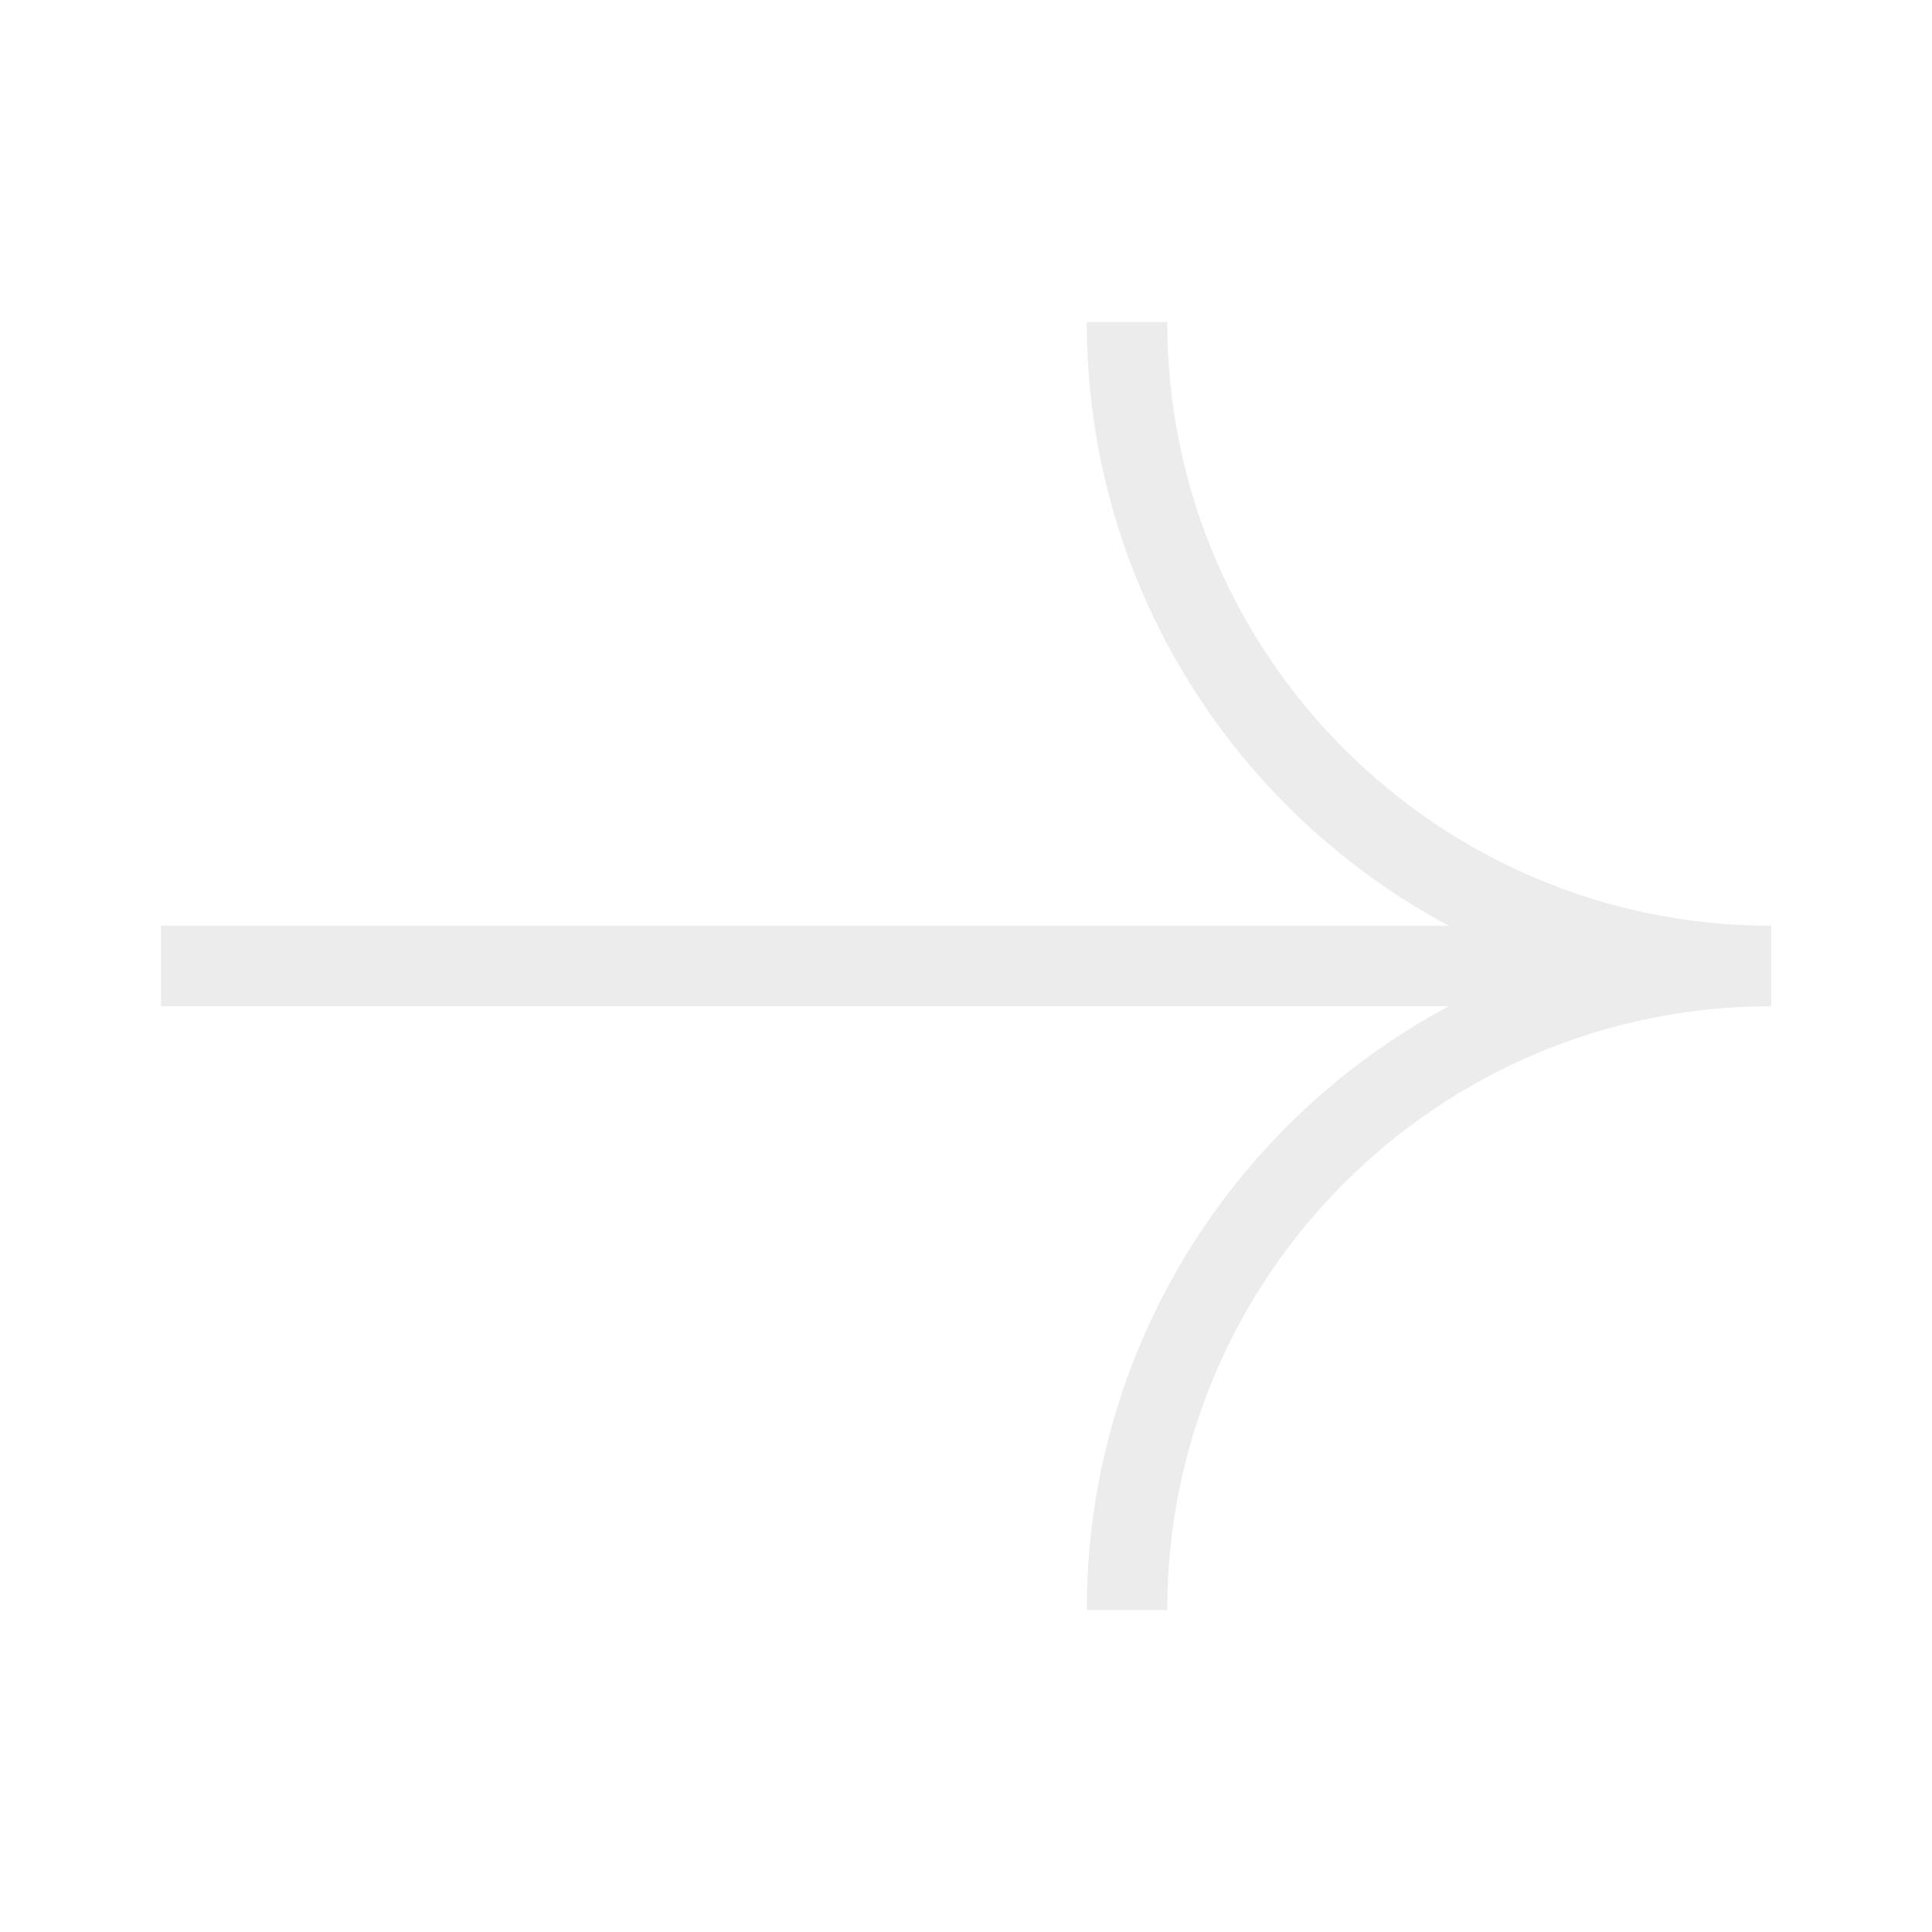
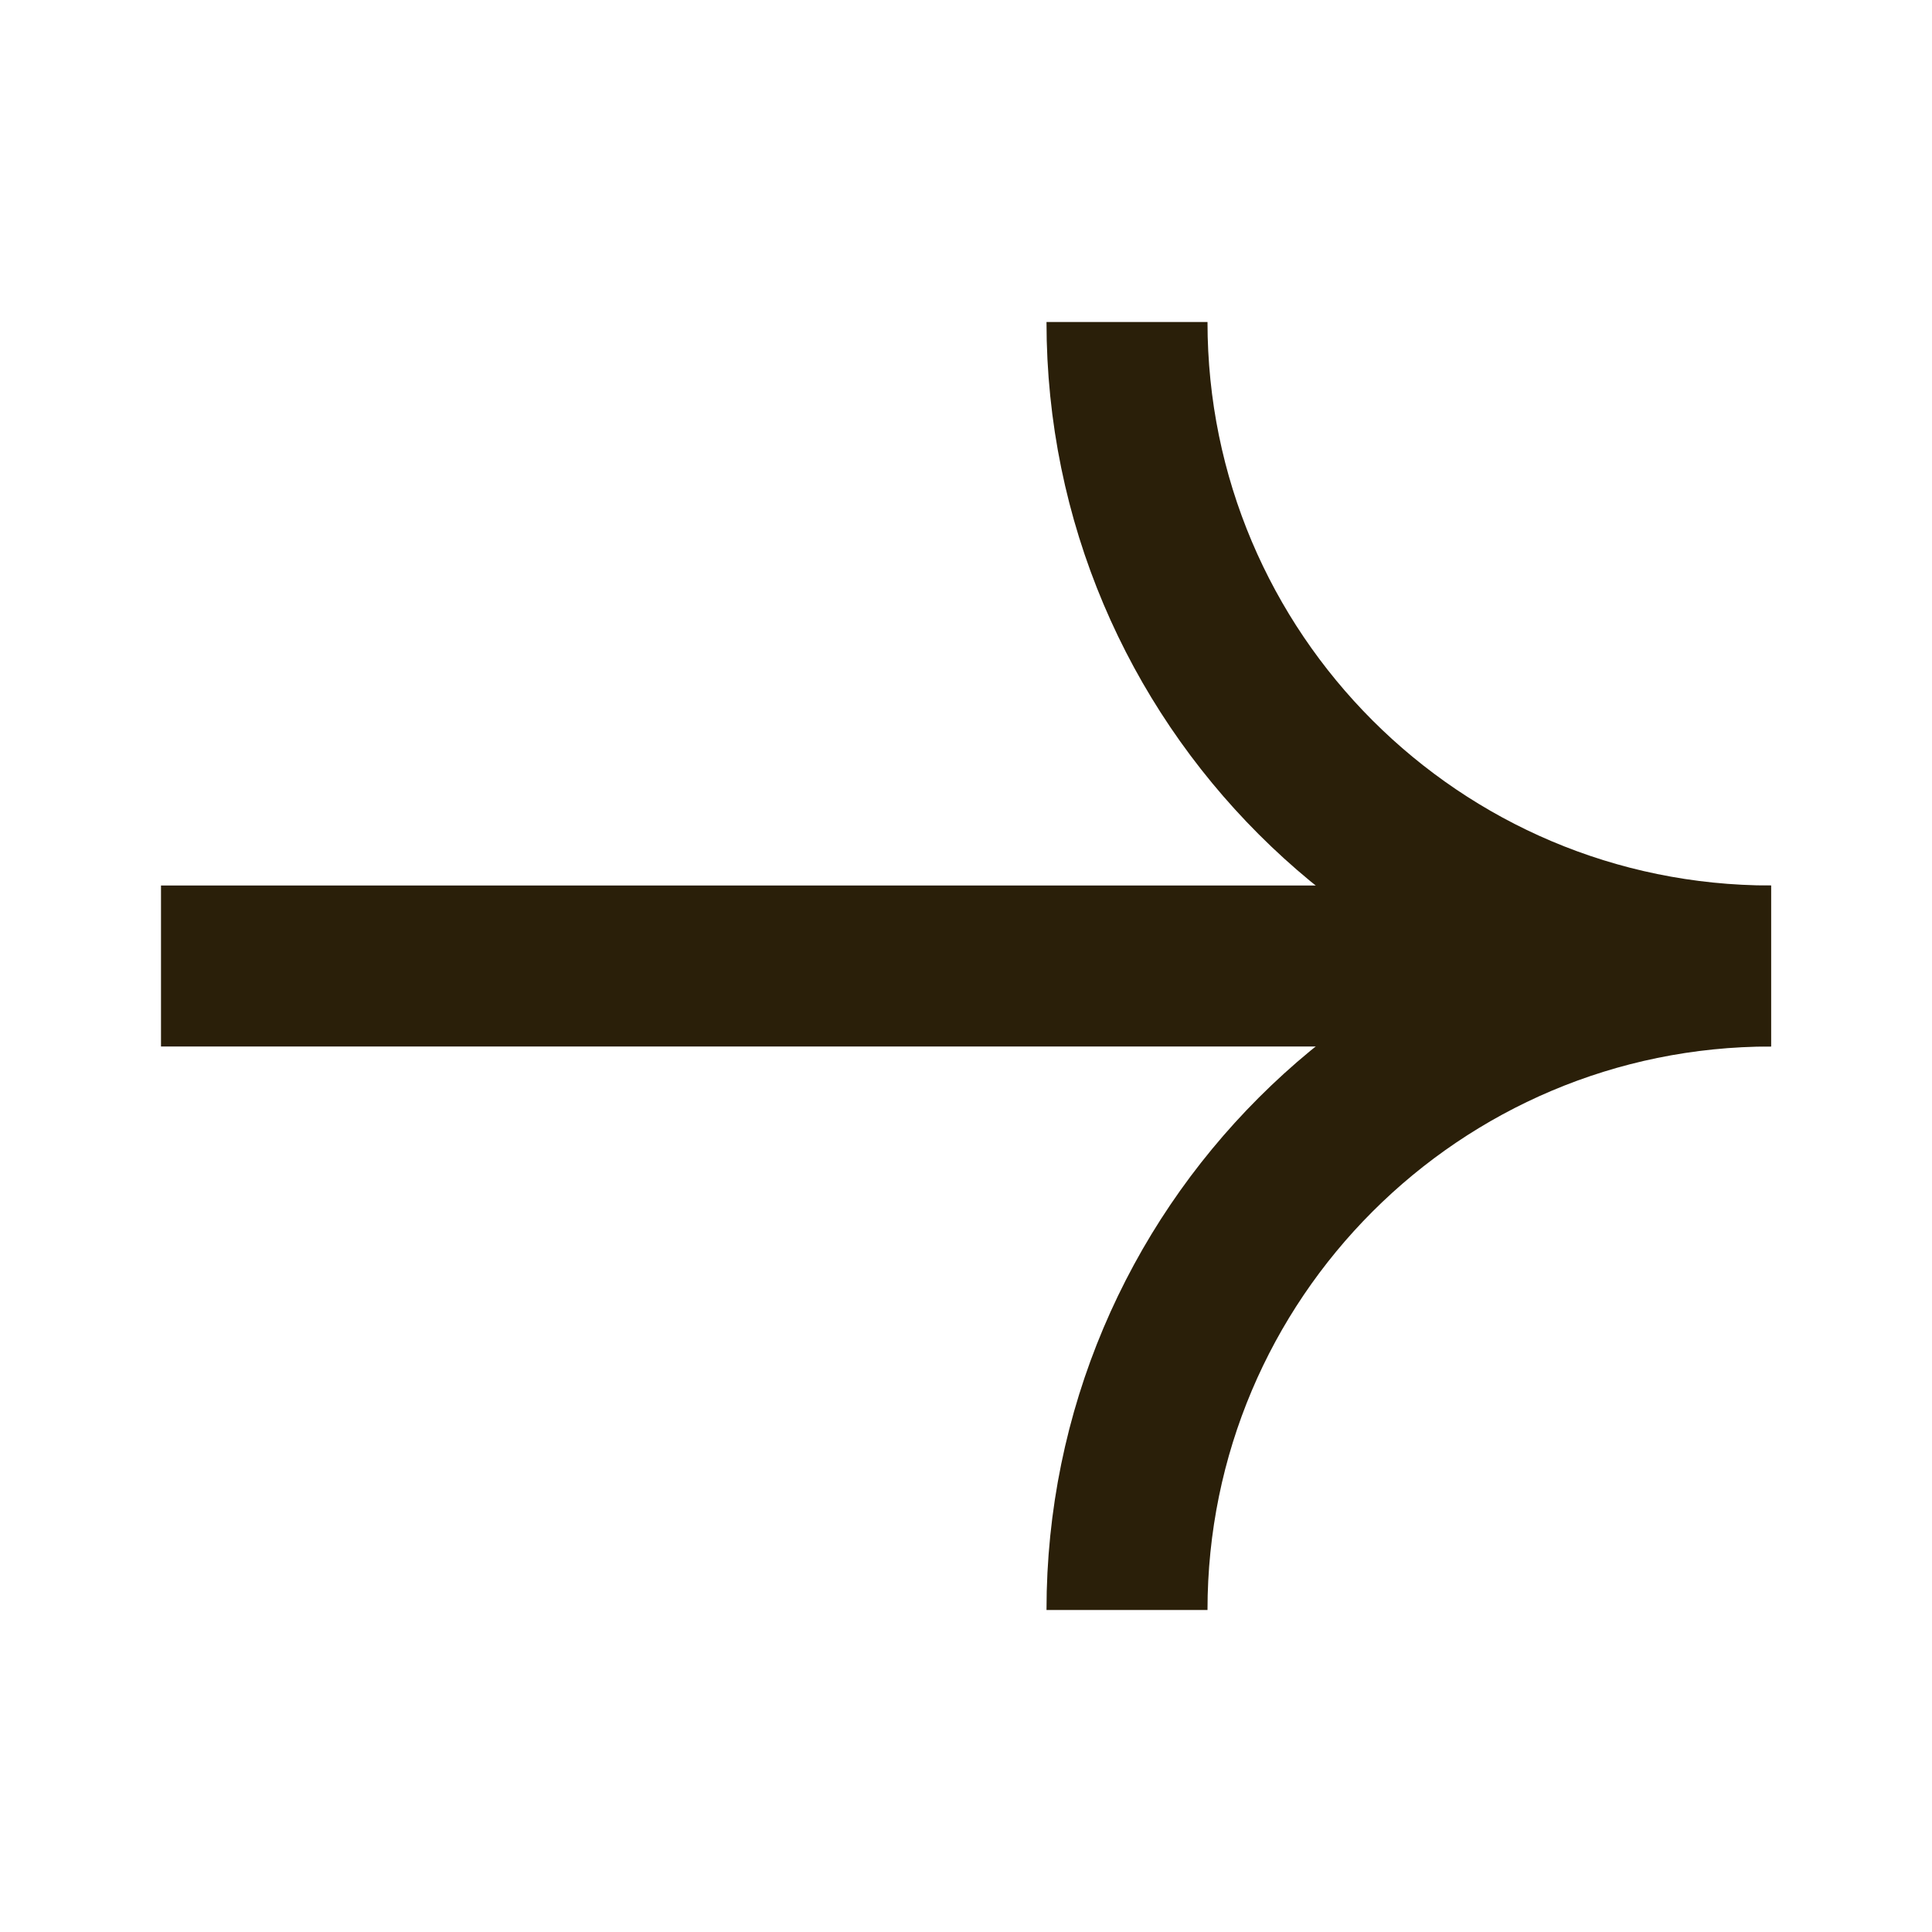
<svg xmlns="http://www.w3.org/2000/svg" width="24" height="24" viewBox="0 0 24 24" fill="none">
-   <path d="M22 12C17.582 12 14 15.582 14 20" stroke="#ECECEC" />
-   <path d="M22 12C17.582 12 14 8.418 14 4" stroke="#ECECEC" />
-   <path d="M21 12L2 12" stroke="#ECECEC" />
+   <path d="M22 12C17.582 12 14 15.582 14 20" stroke="#2A1F09" stroke-width="2" />
+   <path d="M22 12C17.582 12 14 8.418 14 4" stroke="#2A1F09" stroke-width="2" />
+   <path d="M21 12L2 12" stroke="#2A1F09" stroke-width="2" />
</svg>
